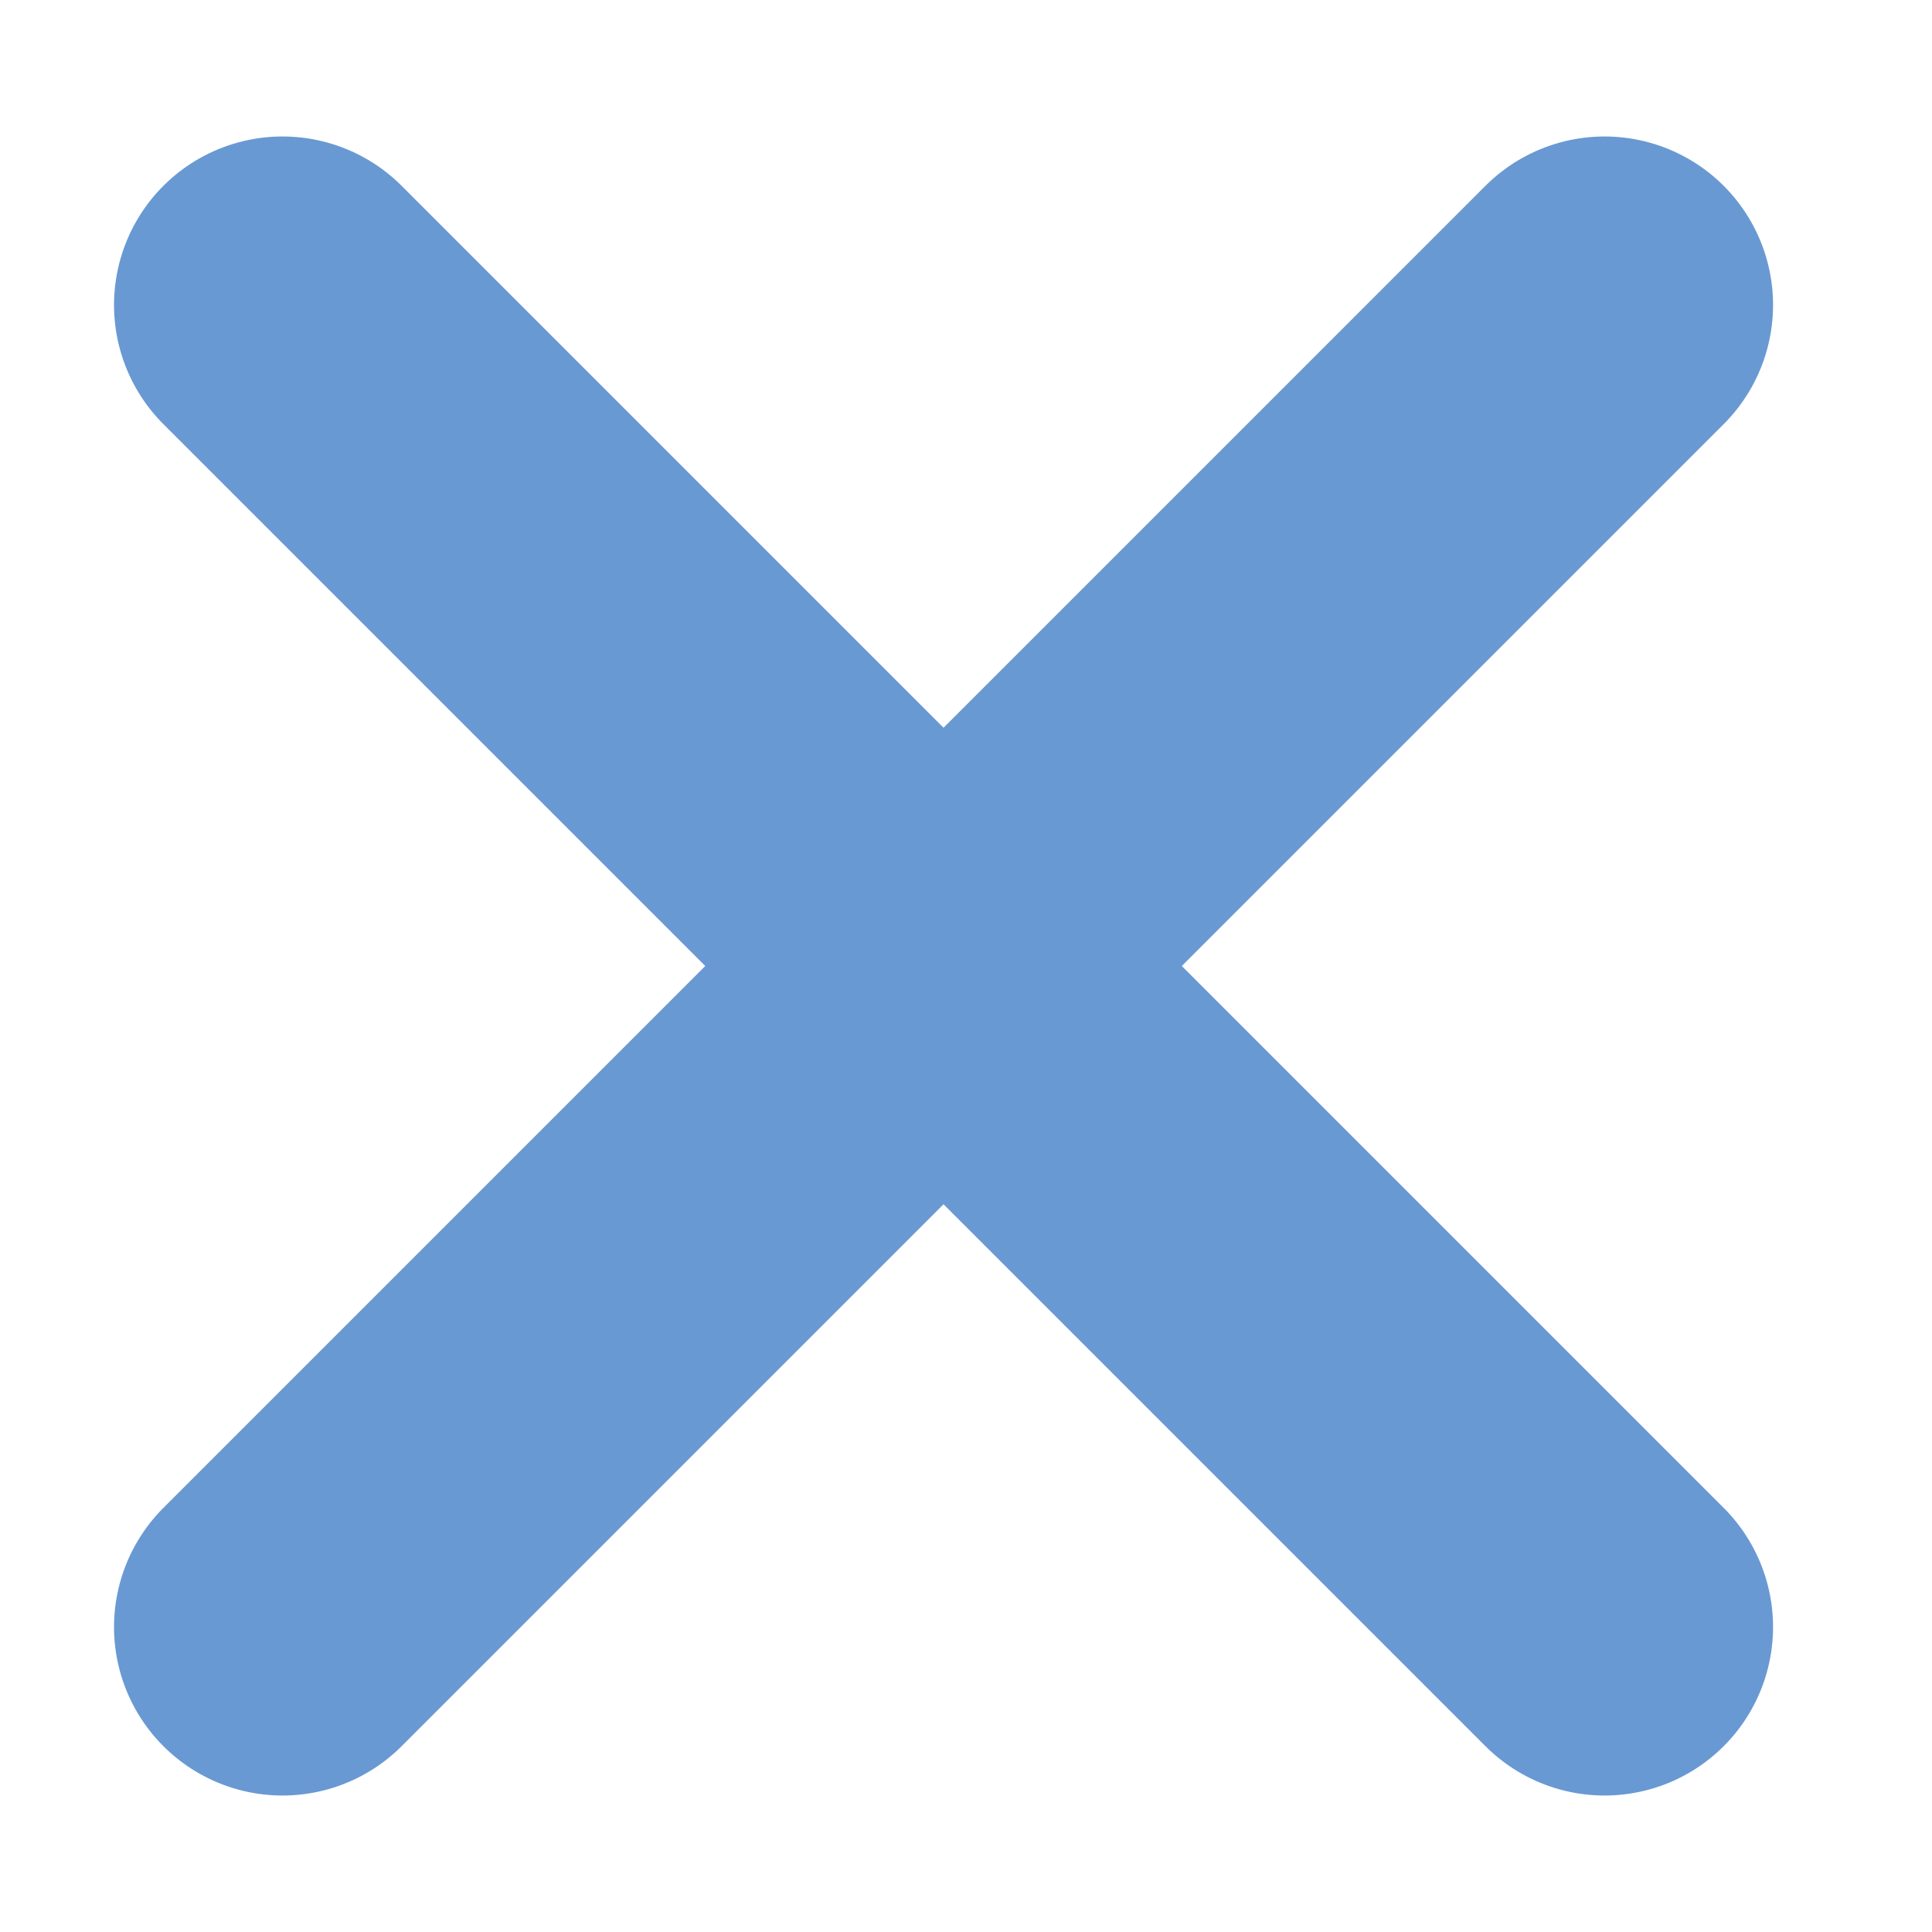
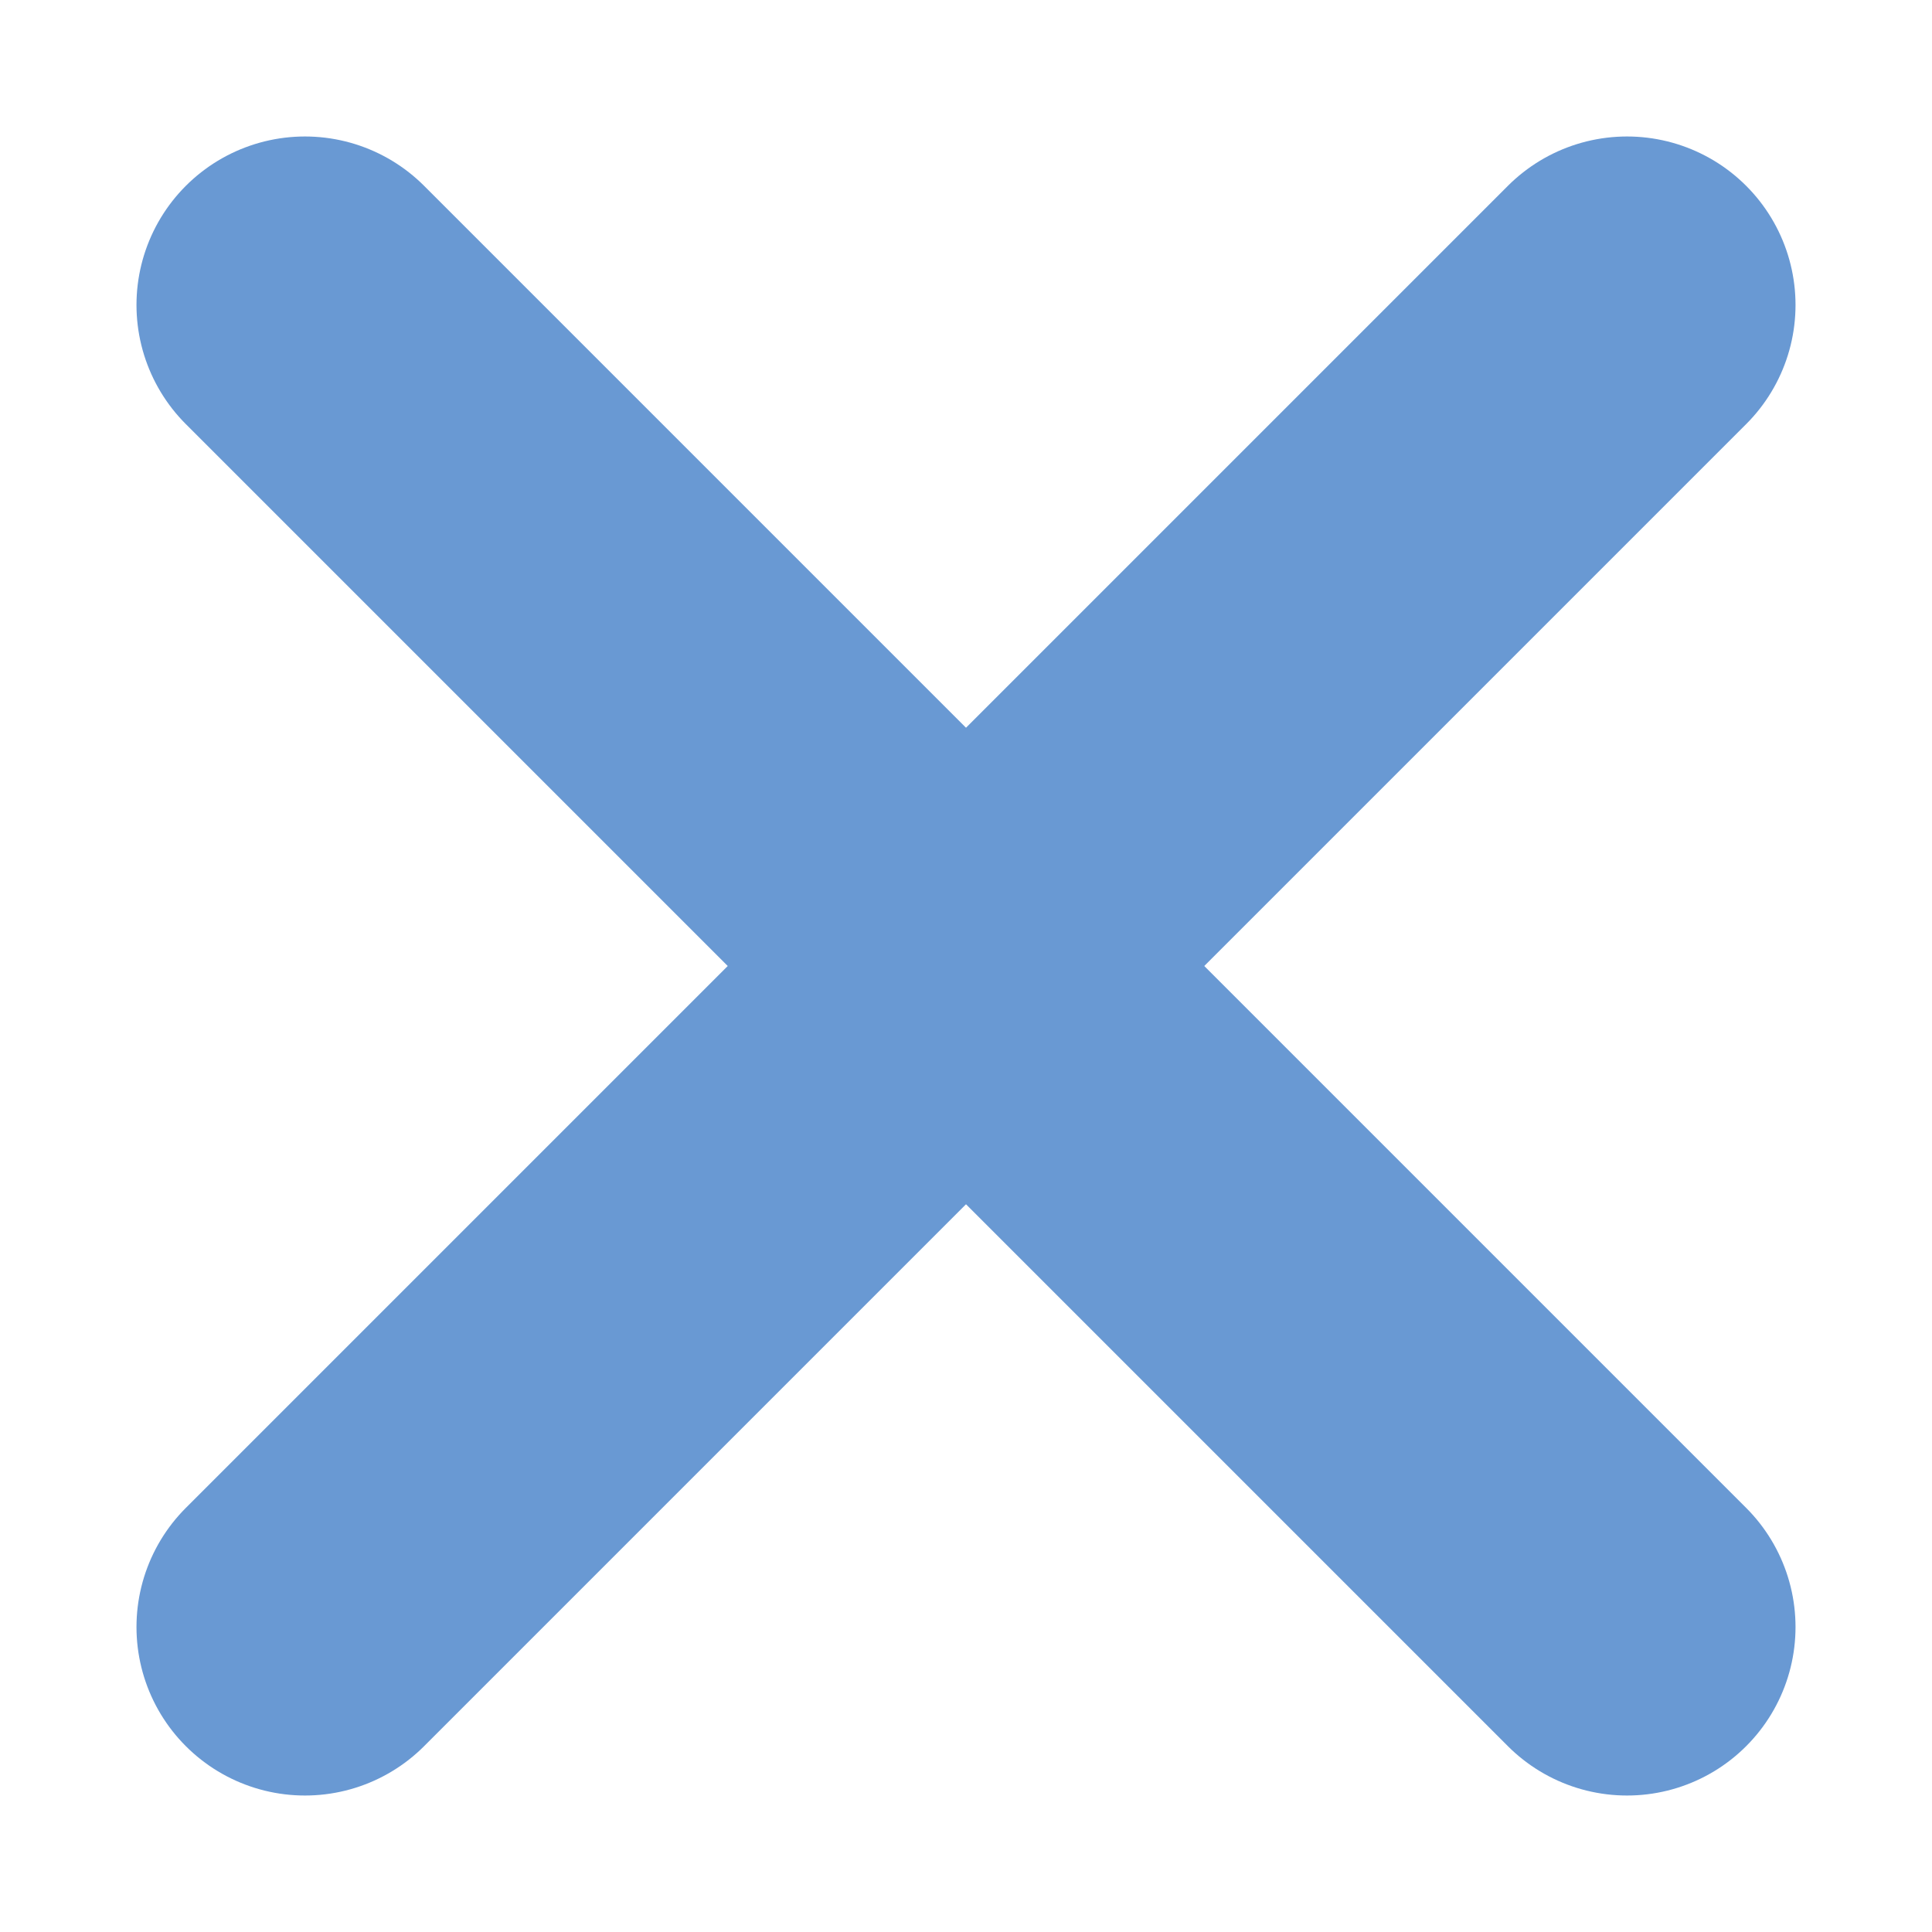
<svg xmlns="http://www.w3.org/2000/svg" height="86" width="86" version="1.1" x="0px" y="0px" viewBox="0 0 77.4 77.4" style="fill:#000000" xml:space="preserve" id="svg26">
  <defs id="defs30">
    <clipPath clipPathUnits="userSpaceOnUse" id="clipPath852">
      <rect style="opacity:0;fill:#2653af;fill-opacity:1;stroke:none;stroke-width:1.8;stroke-miterlimit:4;stroke-dasharray:none;stroke-opacity:1" id="rect854" width="25.646" height="25.932" x="257.129" y="91.525" />
    </clipPath>
    <clipPath id="clipPath852-5" clipPathUnits="userSpaceOnUse">
      <rect y="91.525" x="257.129" height="25.932" width="25.646" id="rect854-3" style="opacity:0;fill:#2653af;fill-opacity:1;stroke:none;stroke-width:1.8;stroke-miterlimit:4;stroke-dasharray:none;stroke-opacity:1" />
    </clipPath>
  </defs>
-   <g id="g819" transform="matrix(0.9067705,0,0,0.9067705,2.707983,3.607981)" style="stroke-width:1.103">
+   <g id="g819" transform="matrix(0.9067705,0,0,0.9067705,3.607983,3.607981)" style="stroke-width:1.103">
    <path id="path818" d="M 9.495,9.495 67.905,67.905" style="fill:none;stroke:#6999d3;stroke-width:14.888;stroke-linecap:round;stroke-linejoin:round;stroke-miterlimit:4;stroke-dasharray:none;stroke-opacity:1" />
    <path style="fill:none;stroke:#6999d3;stroke-width:14.888;stroke-linecap:round;stroke-linejoin:round;stroke-miterlimit:4;stroke-dasharray:none;stroke-opacity:1" d="M 9.495,67.905 67.905,9.495" id="path820" />
  </g>
</svg>
